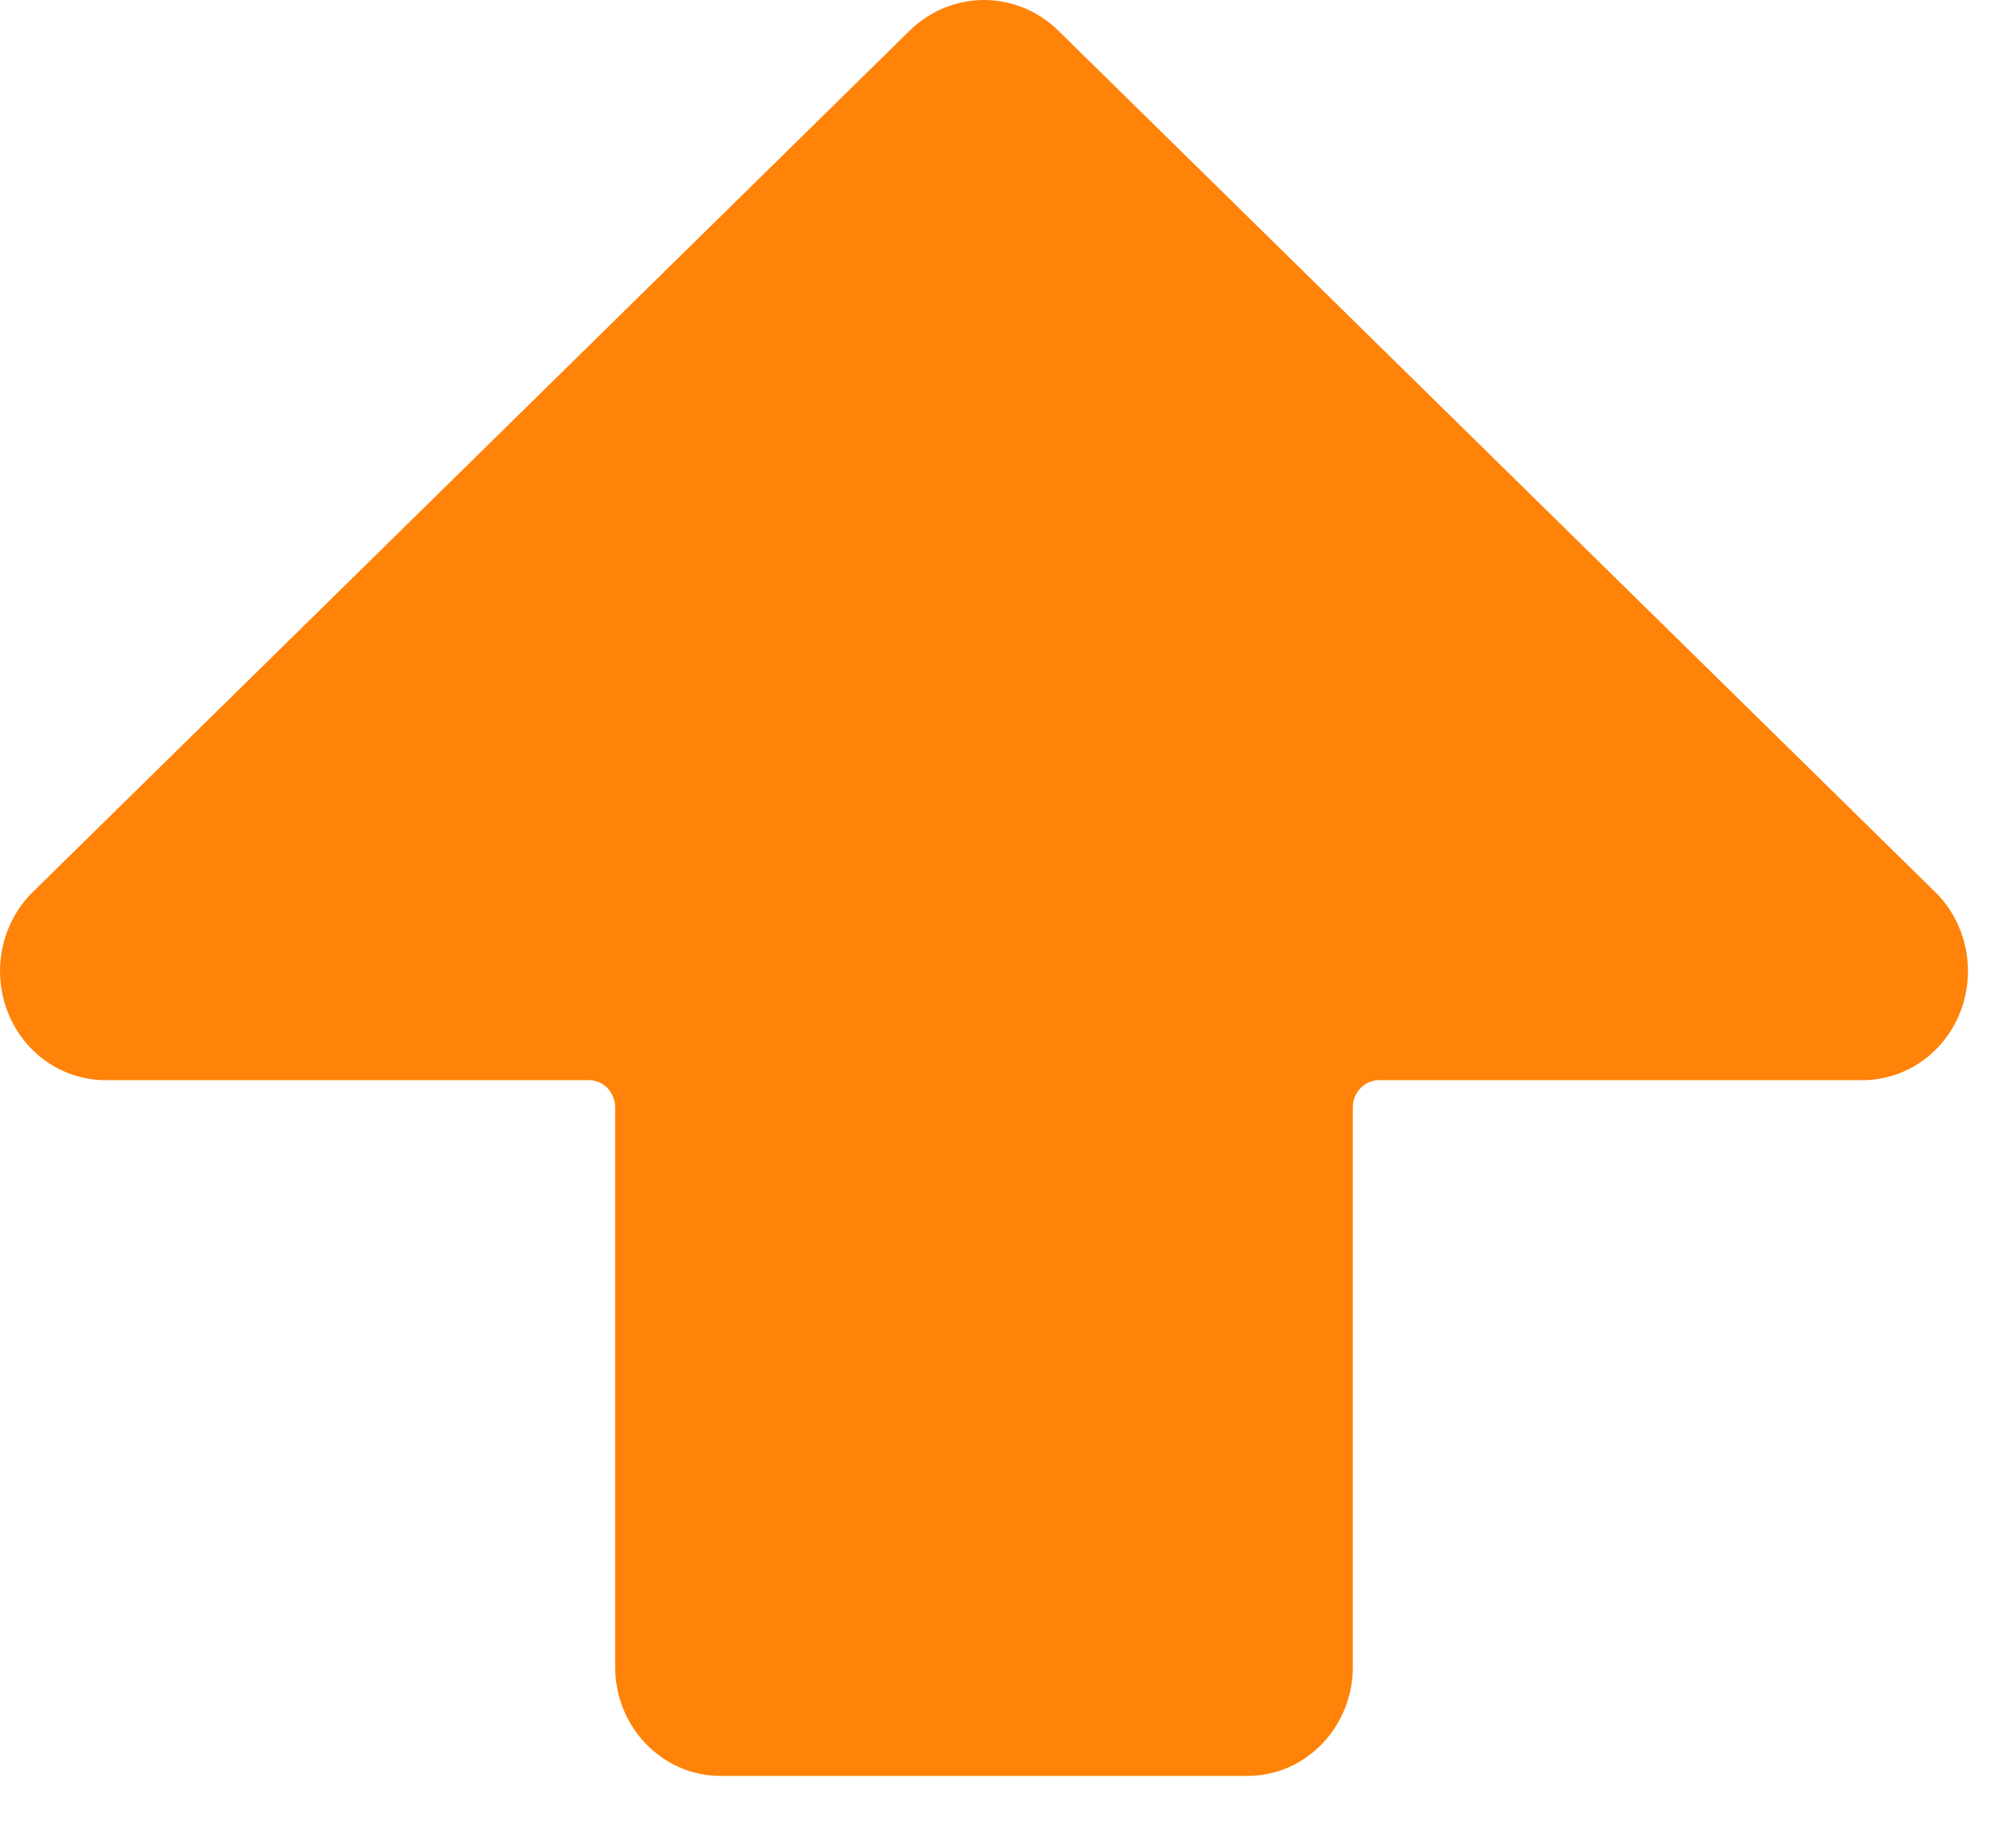
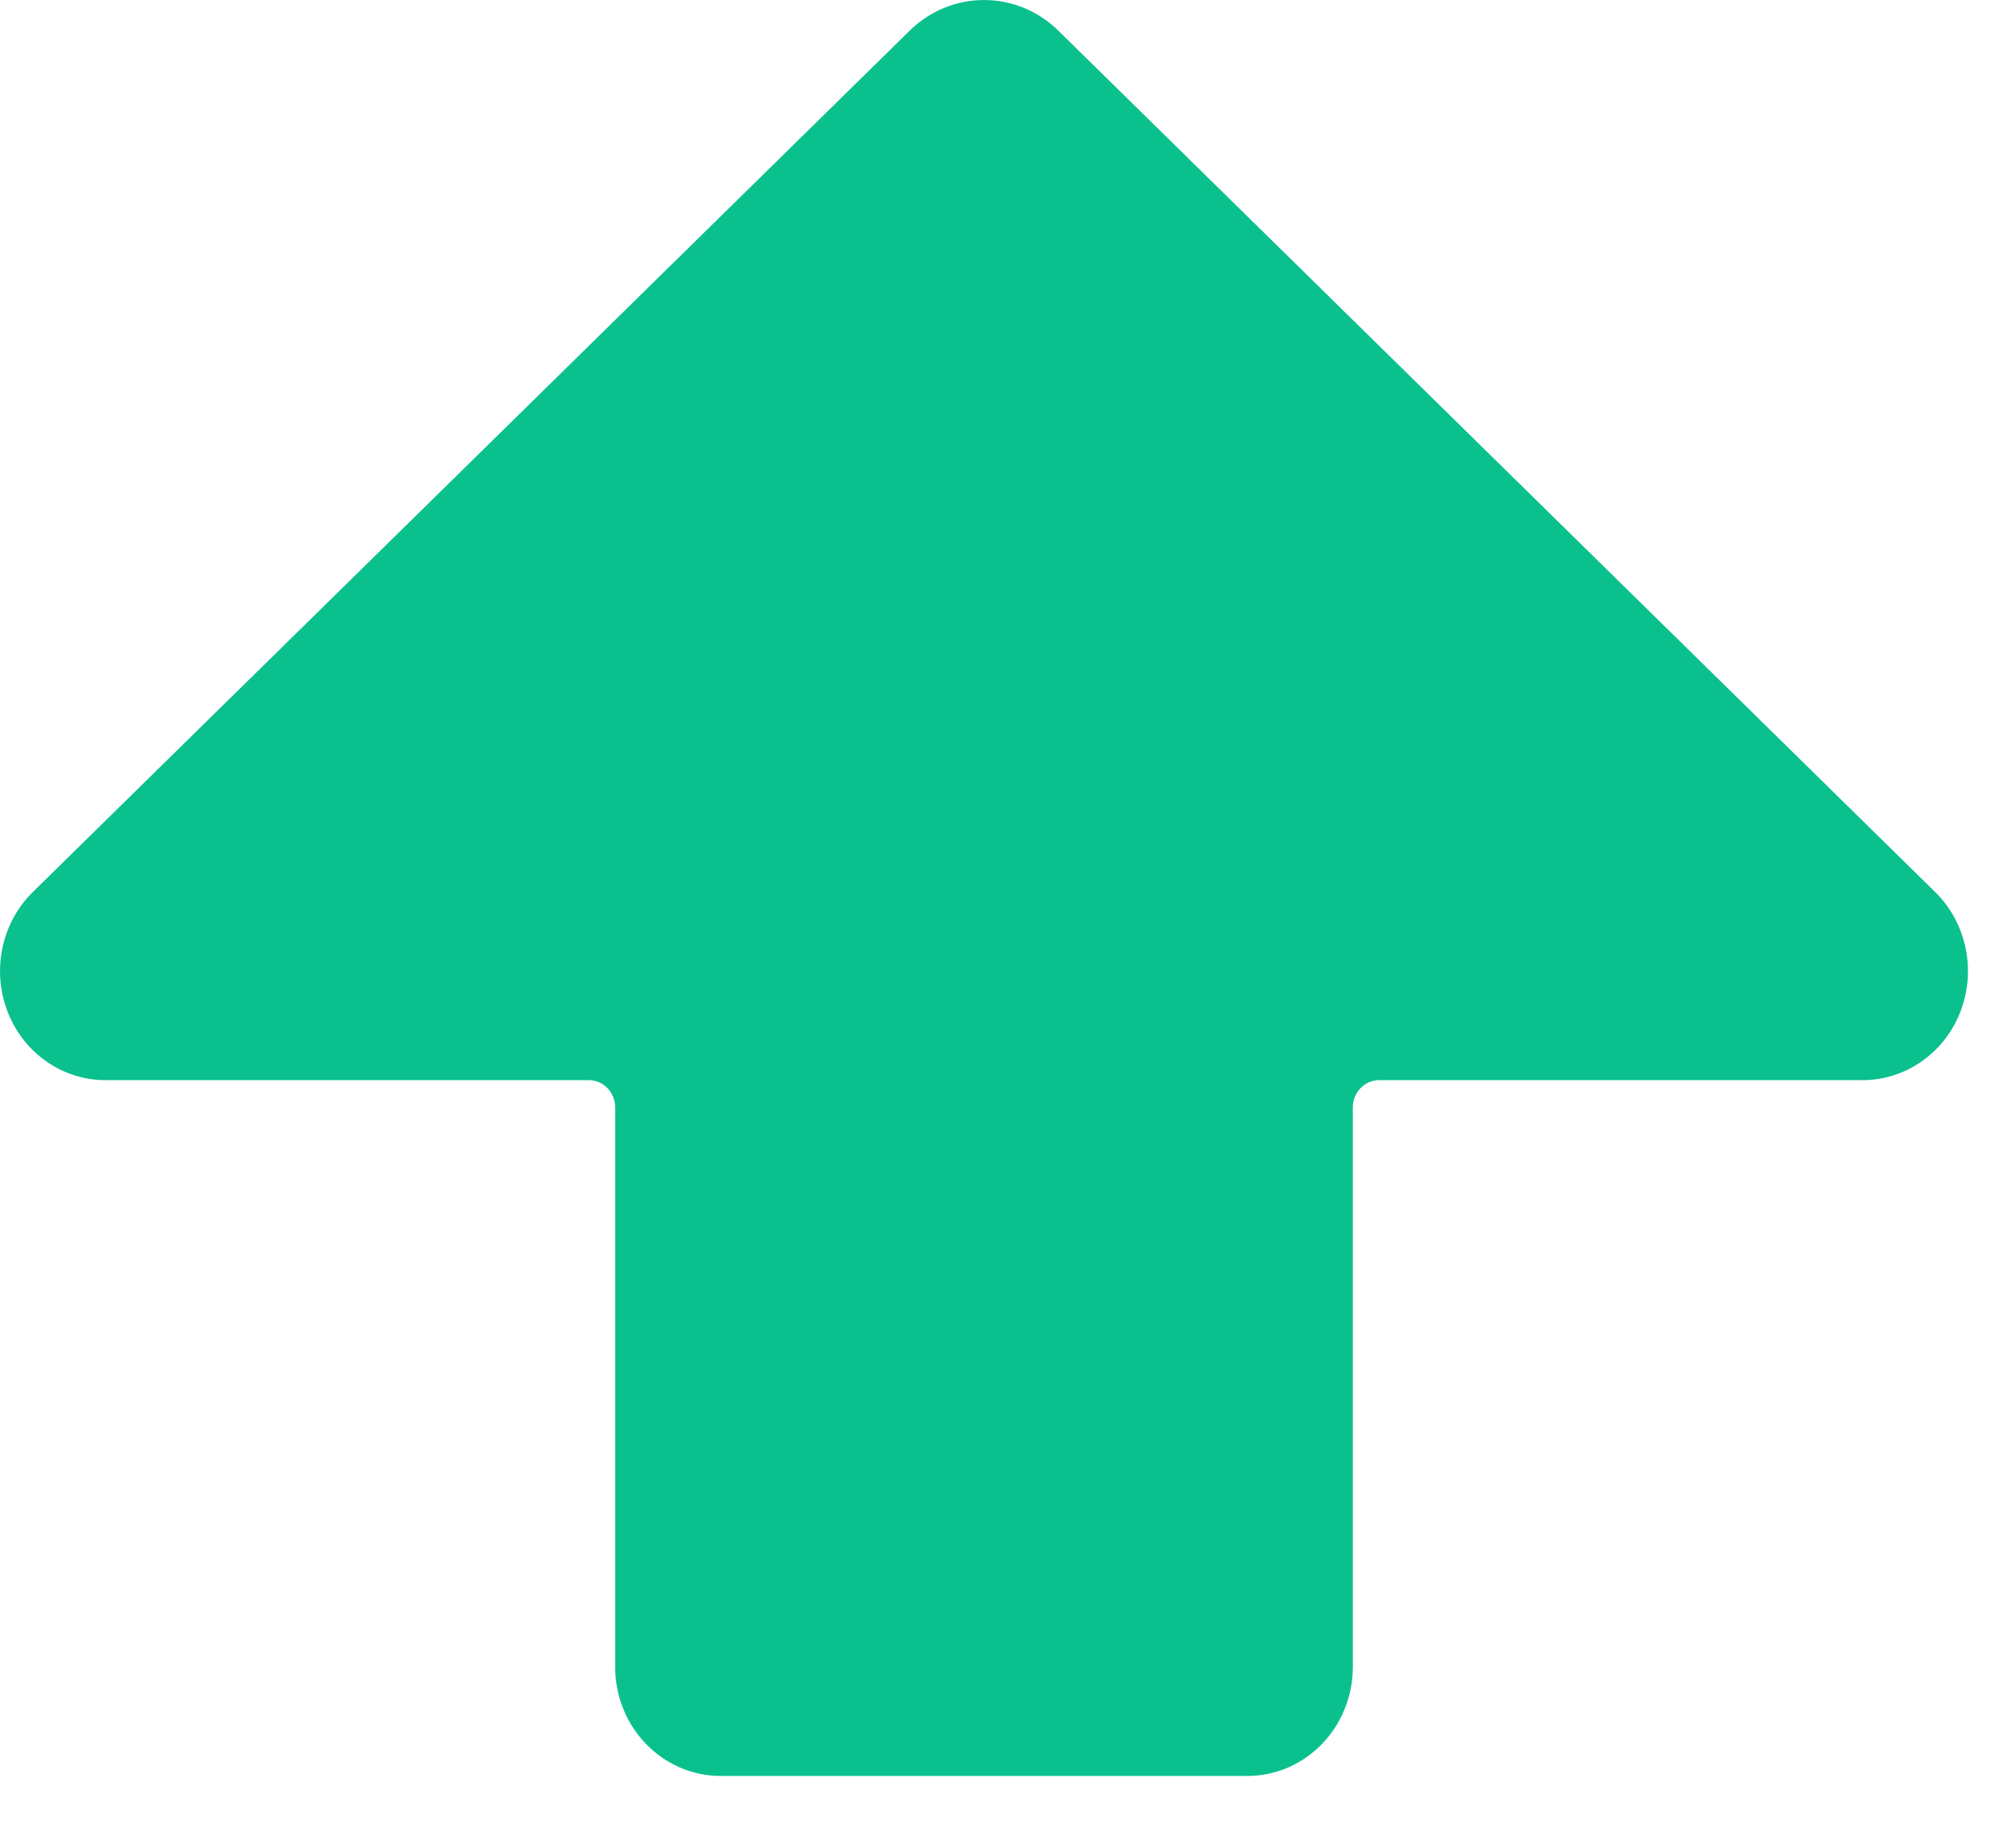
<svg xmlns="http://www.w3.org/2000/svg" width="21px" height="19px" viewBox="0 0 21 19" version="1.1">
  <g id="Page-1" stroke="none" stroke-width="1" fill="none" fill-rule="evenodd">
-     <g id="send" fill="#FF8209">
+     <g id="send" fill="#0AC18E">
      <path d="M20.179,9.313 L11.027,0.322 C10.592,-0.107 9.908,-0.107 9.473,0.322 L0.321,9.313 C0.008,9.638 -0.086,10.127 0.084,10.551 C0.253,10.975 0.654,11.252 1.098,11.252 L6.133,11.252 C6.206,11.252 6.276,11.282 6.328,11.335 C6.379,11.388 6.408,11.461 6.408,11.536 L6.408,17.364 C6.408,17.991 6.899,18.5 7.506,18.5 L12.994,18.5 C13.601,18.5 14.092,17.991 14.092,17.364 L14.092,11.536 C14.092,11.379 14.215,11.252 14.367,11.252 L19.402,11.252 C19.846,11.252 20.247,10.975 20.416,10.551 C20.586,10.127 20.492,9.638 20.179,9.313 Z" id="Path" />
    </g>
  </g>
</svg>
